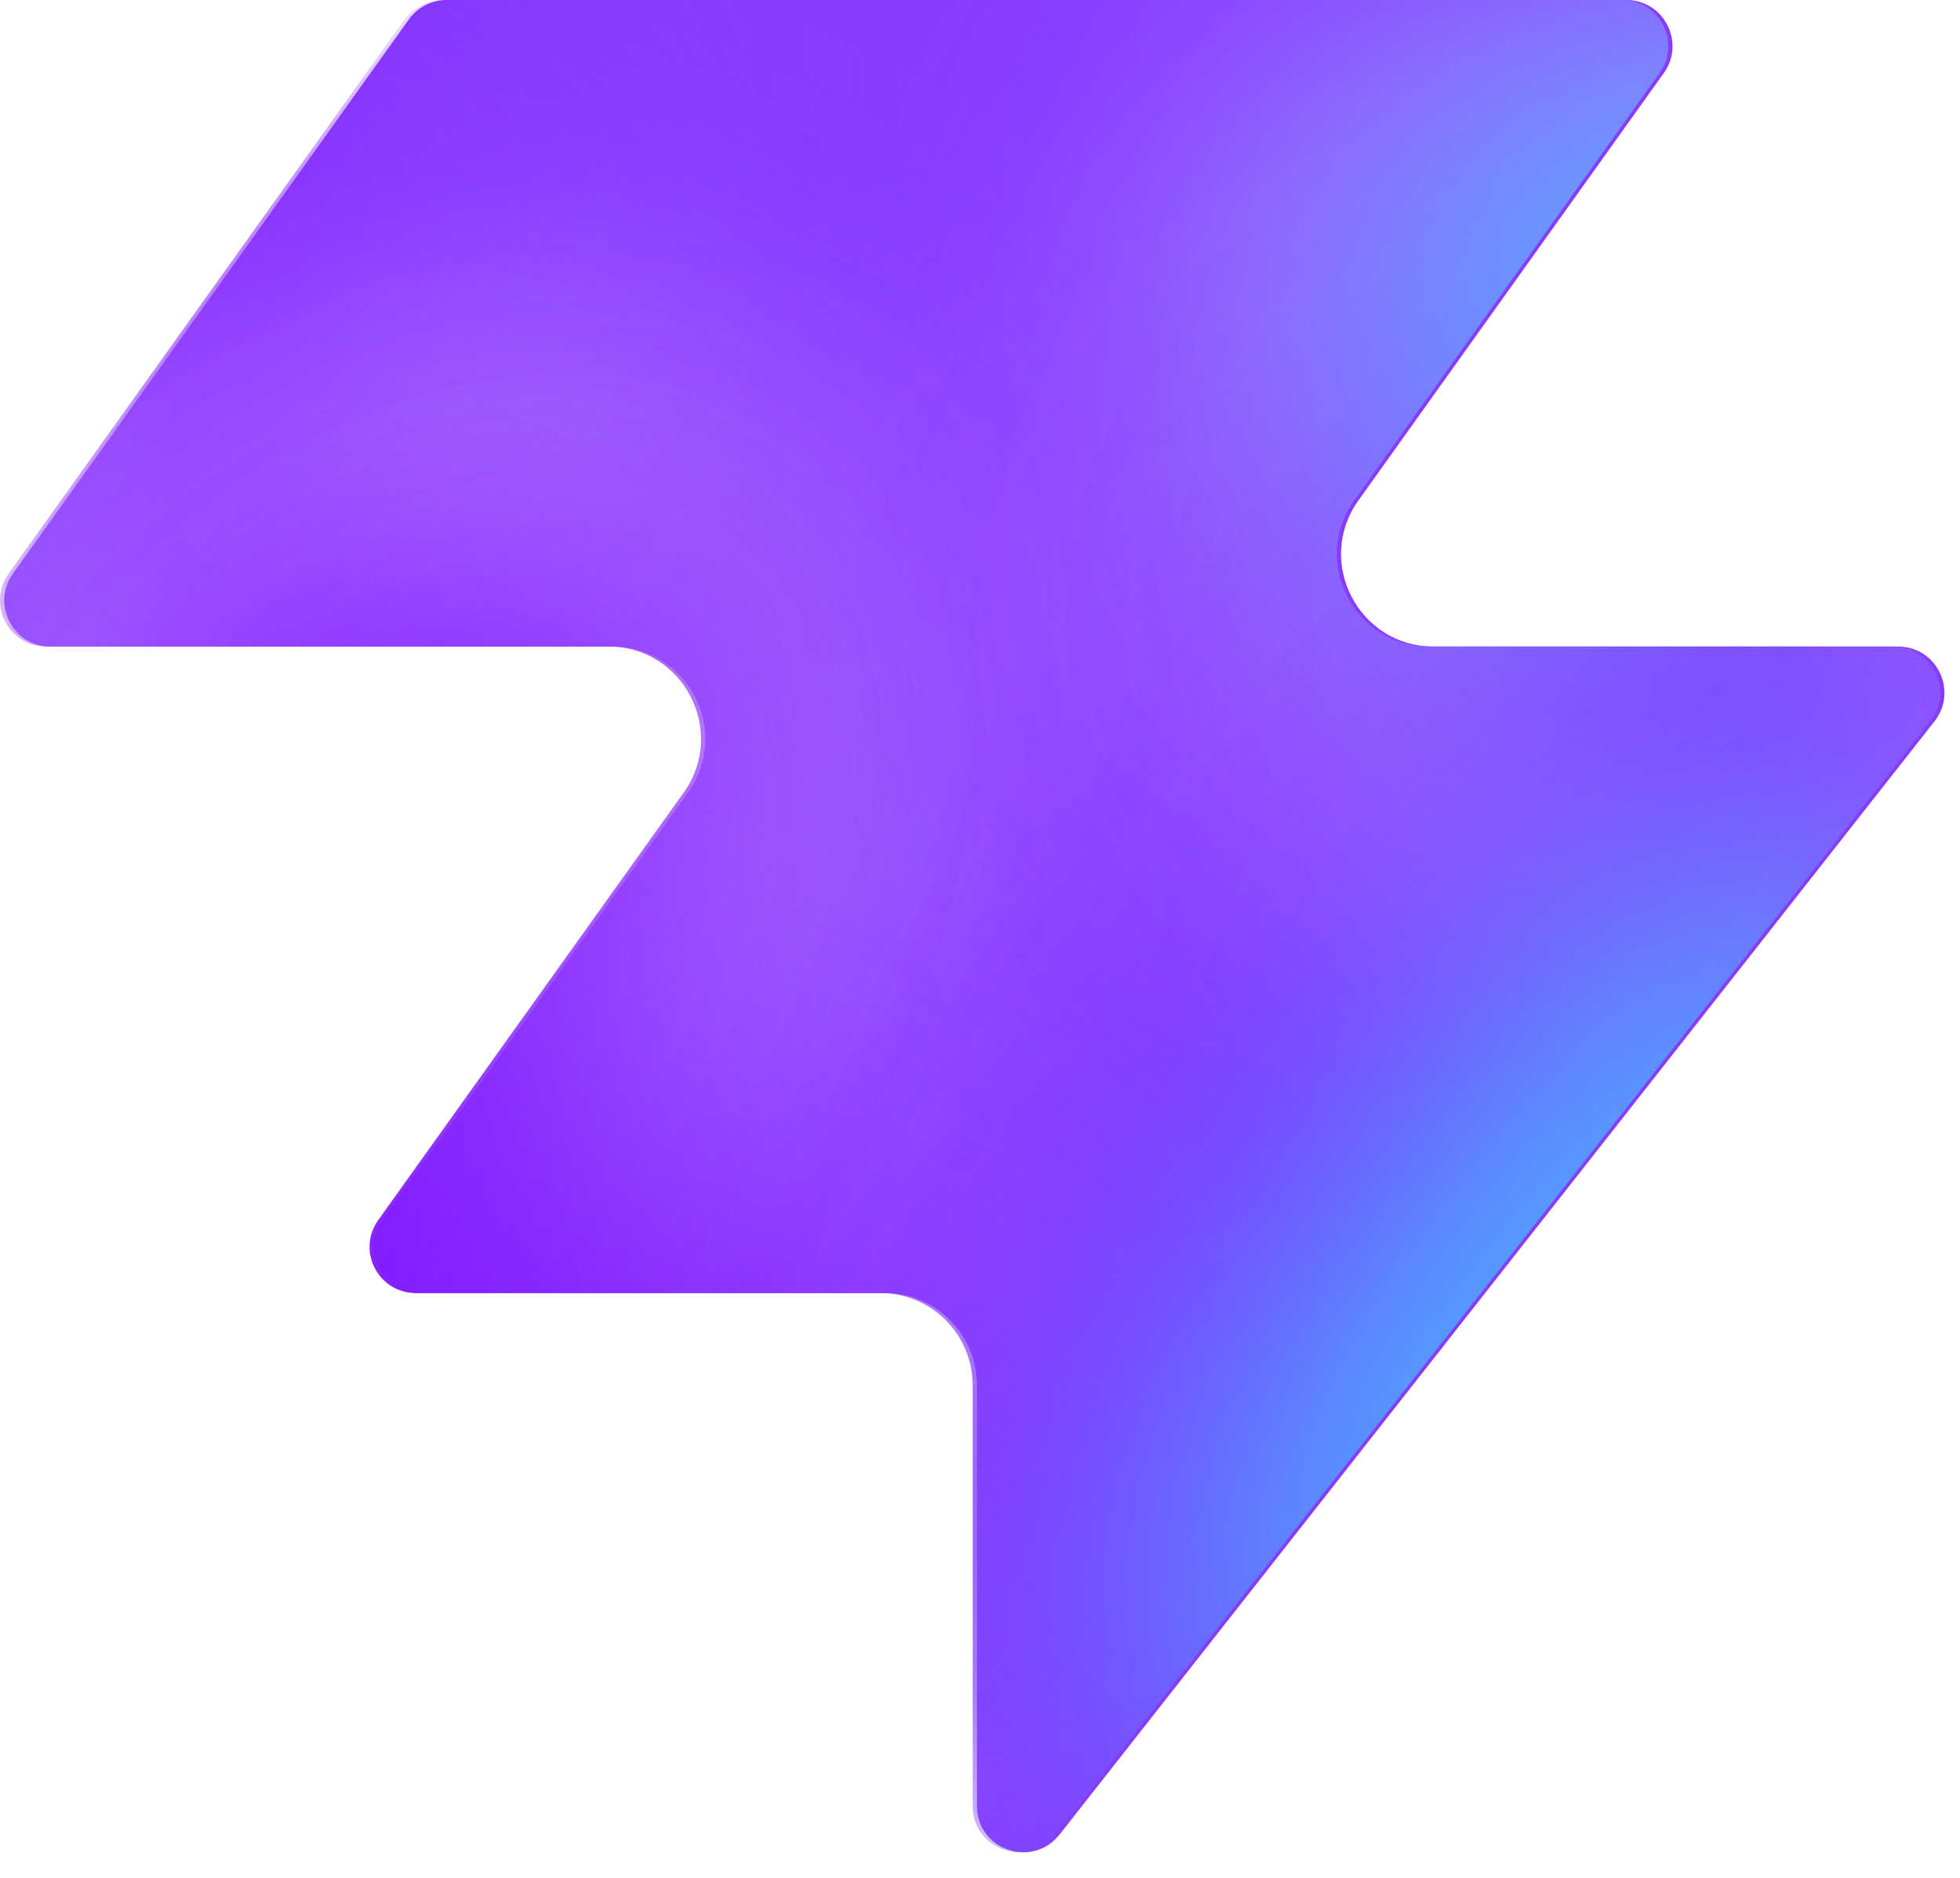
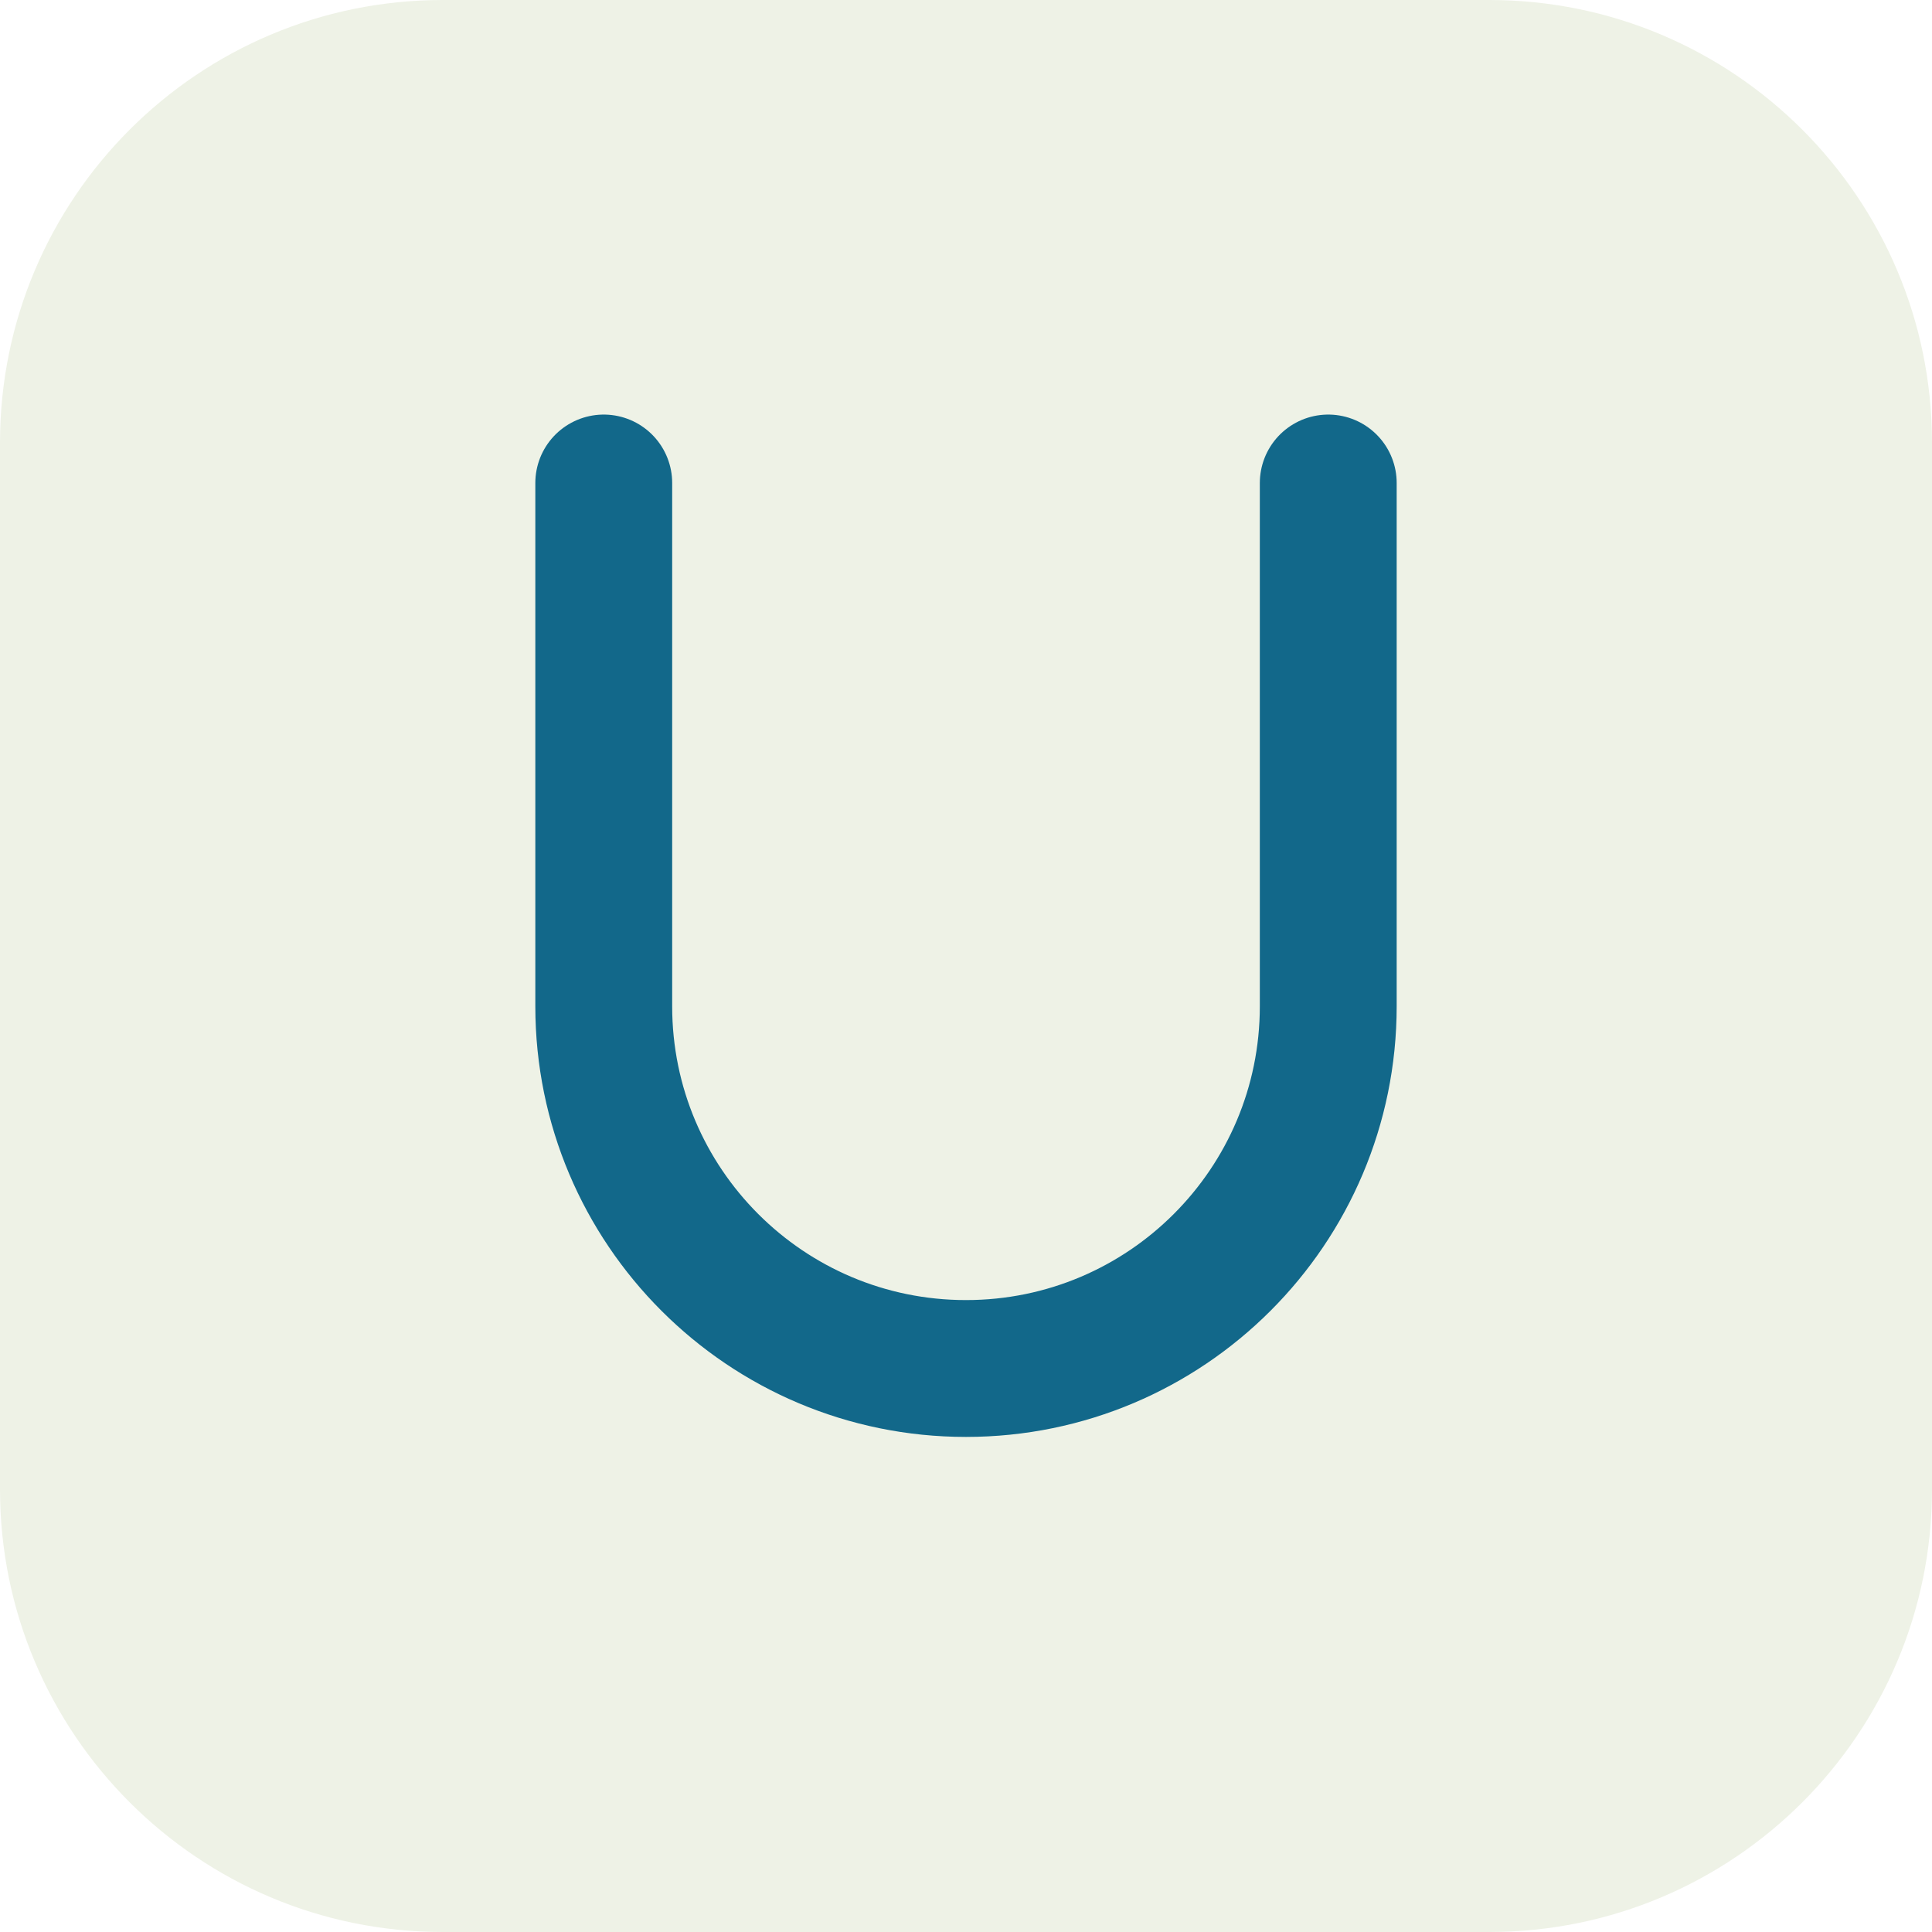
- <svg xmlns="http://www.w3.org/2000/svg" width="48" height="46" fill="none" viewBox="0 0 48 46">
-   <path fill="#863bff" d="M25.946 44.938c-.664.845-2.021.375-2.021-.698V33.937a2.26 2.26 0 0 0-2.262-2.262H10.287c-.92 0-1.456-1.04-.92-1.788l7.48-10.471c1.07-1.497 0-3.578-1.842-3.578H1.237c-.92 0-1.456-1.04-.92-1.788L10.013.474c.214-.297.556-.474.92-.474h28.894c.92 0 1.456 1.04.92 1.788l-7.48 10.471c-1.07 1.498 0 3.579 1.842 3.579h11.377c.943 0 1.473 1.088.89 1.83L25.947 44.94z" style="fill:#863bff;fill:color(display-p3 .525 .23 1);fill-opacity:1" />
-   <mask id="a" width="48" height="46" x="0" y="0" maskUnits="userSpaceOnUse" style="mask-type:alpha">
-     <path fill="#000" d="M25.842 44.938c-.664.844-2.021.375-2.021-.698V33.937a2.26 2.26 0 0 0-2.262-2.262H10.183c-.92 0-1.456-1.04-.92-1.788l7.48-10.471c1.07-1.498 0-3.579-1.842-3.579H1.133c-.92 0-1.456-1.04-.92-1.787L9.91.473c.214-.297.556-.474.92-.474h28.894c.92 0 1.456 1.04.92 1.788l-7.48 10.471c-1.07 1.498 0 3.578 1.842 3.578h11.377c.943 0 1.473 1.088.89 1.832L25.843 44.94z" style="fill:#000;fill-opacity:1" />
-   </mask>
-   <g mask="url(#a)">
-     <g filter="url(#b)">
-       <ellipse cx="5.508" cy="14.704" fill="#ede6ff" rx="5.508" ry="14.704" style="fill:#ede6ff;fill:color(display-p3 .927 .903 1);fill-opacity:1" transform="matrix(.00324 1 1 -.00324 -4.47 31.516)" />
-     </g>
-     <g filter="url(#c)">
-       <ellipse cx="10.399" cy="29.851" fill="#ede6ff" rx="10.399" ry="29.851" style="fill:#ede6ff;fill:color(display-p3 .927 .903 1);fill-opacity:1" transform="matrix(.00324 1 1 -.00324 -39.328 7.883)" />
-     </g>
-     <g filter="url(#d)">
-       <ellipse cx="5.508" cy="30.487" fill="#7e14ff" rx="5.508" ry="30.487" style="fill:#7e14ff;fill:color(display-p3 .492 .077 1);fill-opacity:1" transform="rotate(89.814 -25.913 -14.639)scale(1 -1)" />
-     </g>
-     <g filter="url(#e)">
-       <ellipse cx="5.508" cy="30.599" fill="#7e14ff" rx="5.508" ry="30.599" style="fill:#7e14ff;fill:color(display-p3 .492 .077 1);fill-opacity:1" transform="rotate(89.814 -32.644 -3.334)scale(1 -1)" />
-     </g>
-     <g filter="url(#f)">
-       <ellipse cx="5.508" cy="30.599" fill="#7e14ff" rx="5.508" ry="30.599" style="fill:#7e14ff;fill:color(display-p3 .492 .077 1);fill-opacity:1" transform="matrix(.00324 1 1 -.00324 -34.34 30.47)" />
-     </g>
-     <g filter="url(#g)">
-       <ellipse cx="14.072" cy="22.078" fill="#ede6ff" rx="14.072" ry="22.078" style="fill:#ede6ff;fill:color(display-p3 .927 .903 1);fill-opacity:1" transform="rotate(93.35 24.506 48.493)scale(-1 1)" />
-     </g>
-     <g filter="url(#h)">
-       <ellipse cx="3.47" cy="21.501" fill="#7e14ff" rx="3.47" ry="21.501" style="fill:#7e14ff;fill:color(display-p3 .492 .077 1);fill-opacity:1" transform="rotate(89.009 28.708 47.59)scale(-1 1)" />
-     </g>
-     <g filter="url(#i)">
-       <ellipse cx="3.47" cy="21.501" fill="#7e14ff" rx="3.47" ry="21.501" style="fill:#7e14ff;fill:color(display-p3 .492 .077 1);fill-opacity:1" transform="rotate(89.009 28.708 47.59)scale(-1 1)" />
-     </g>
-     <g filter="url(#j)">
-       <ellipse cx=".387" cy="8.972" fill="#7e14ff" rx="4.407" ry="29.108" style="fill:#7e14ff;fill:color(display-p3 .492 .077 1);fill-opacity:1" transform="rotate(39.51 .387 8.972)" />
-     </g>
-     <g filter="url(#k)">
-       <ellipse cx="47.523" cy="-6.092" fill="#7e14ff" rx="4.407" ry="29.108" style="fill:#7e14ff;fill:color(display-p3 .492 .077 1);fill-opacity:1" transform="rotate(37.892 47.523 -6.092)" />
-     </g>
-     <g filter="url(#l)">
-       <ellipse cx="41.412" cy="6.333" fill="#47bfff" rx="5.971" ry="9.665" style="fill:#47bfff;fill:color(display-p3 .28 .748 1);fill-opacity:1" transform="rotate(37.892 41.412 6.333)" />
-     </g>
-     <g filter="url(#m)">
-       <ellipse cx="-1.879" cy="38.332" fill="#7e14ff" rx="4.407" ry="29.108" style="fill:#7e14ff;fill:color(display-p3 .492 .077 1);fill-opacity:1" transform="rotate(37.892 -1.88 38.332)" />
-     </g>
-     <g filter="url(#n)">
-       <ellipse cx="-1.879" cy="38.332" fill="#7e14ff" rx="4.407" ry="29.108" style="fill:#7e14ff;fill:color(display-p3 .492 .077 1);fill-opacity:1" transform="rotate(37.892 -1.88 38.332)" />
-     </g>
-     <g filter="url(#o)">
-       <ellipse cx="35.651" cy="29.907" fill="#7e14ff" rx="4.407" ry="29.108" style="fill:#7e14ff;fill:color(display-p3 .492 .077 1);fill-opacity:1" transform="rotate(37.892 35.651 29.907)" />
-     </g>
-     <g filter="url(#p)">
-       <ellipse cx="38.418" cy="32.4" fill="#47bfff" rx="5.971" ry="15.297" style="fill:#47bfff;fill:color(display-p3 .28 .748 1);fill-opacity:1" transform="rotate(37.892 38.418 32.4)" />
-     </g>
-   </g>
-   <defs>
-     <filter id="b" width="60.045" height="41.654" x="-19.77" y="16.149" color-interpolation-filters="sRGB" filterUnits="userSpaceOnUse">
-       <feFlood flood-opacity="0" result="BackgroundImageFix" />
-       <feBlend in="SourceGraphic" in2="BackgroundImageFix" result="shape" />
-       <feGaussianBlur result="effect1_foregroundBlur_2002_17158" stdDeviation="7.659" />
-     </filter>
-     <filter id="c" width="90.34" height="51.437" x="-54.613" y="-7.533" color-interpolation-filters="sRGB" filterUnits="userSpaceOnUse">
-       <feFlood flood-opacity="0" result="BackgroundImageFix" />
-       <feBlend in="SourceGraphic" in2="BackgroundImageFix" result="shape" />
-       <feGaussianBlur result="effect1_foregroundBlur_2002_17158" stdDeviation="7.659" />
-     </filter>
-     <filter id="d" width="79.355" height="29.4" x="-49.64" y="2.03" color-interpolation-filters="sRGB" filterUnits="userSpaceOnUse">
-       <feFlood flood-opacity="0" result="BackgroundImageFix" />
-       <feBlend in="SourceGraphic" in2="BackgroundImageFix" result="shape" />
-       <feGaussianBlur result="effect1_foregroundBlur_2002_17158" stdDeviation="4.596" />
-     </filter>
-     <filter id="e" width="79.579" height="29.4" x="-45.045" y="20.029" color-interpolation-filters="sRGB" filterUnits="userSpaceOnUse">
-       <feFlood flood-opacity="0" result="BackgroundImageFix" />
-       <feBlend in="SourceGraphic" in2="BackgroundImageFix" result="shape" />
-       <feGaussianBlur result="effect1_foregroundBlur_2002_17158" stdDeviation="4.596" />
-     </filter>
-     <filter id="f" width="79.579" height="29.4" x="-43.513" y="21.178" color-interpolation-filters="sRGB" filterUnits="userSpaceOnUse">
-       <feFlood flood-opacity="0" result="BackgroundImageFix" />
-       <feBlend in="SourceGraphic" in2="BackgroundImageFix" result="shape" />
-       <feGaussianBlur result="effect1_foregroundBlur_2002_17158" stdDeviation="4.596" />
-     </filter>
-     <filter id="g" width="74.749" height="58.852" x="15.756" y="-17.901" color-interpolation-filters="sRGB" filterUnits="userSpaceOnUse">
-       <feFlood flood-opacity="0" result="BackgroundImageFix" />
-       <feBlend in="SourceGraphic" in2="BackgroundImageFix" result="shape" />
-       <feGaussianBlur result="effect1_foregroundBlur_2002_17158" stdDeviation="7.659" />
-     </filter>
-     <filter id="h" width="61.377" height="25.362" x="23.548" y="2.284" color-interpolation-filters="sRGB" filterUnits="userSpaceOnUse">
-       <feFlood flood-opacity="0" result="BackgroundImageFix" />
-       <feBlend in="SourceGraphic" in2="BackgroundImageFix" result="shape" />
-       <feGaussianBlur result="effect1_foregroundBlur_2002_17158" stdDeviation="4.596" />
-     </filter>
-     <filter id="i" width="61.377" height="25.362" x="23.548" y="2.284" color-interpolation-filters="sRGB" filterUnits="userSpaceOnUse">
-       <feFlood flood-opacity="0" result="BackgroundImageFix" />
-       <feBlend in="SourceGraphic" in2="BackgroundImageFix" result="shape" />
-       <feGaussianBlur result="effect1_foregroundBlur_2002_17158" stdDeviation="4.596" />
-     </filter>
-     <filter id="j" width="56.045" height="63.649" x="-27.636" y="-22.853" color-interpolation-filters="sRGB" filterUnits="userSpaceOnUse">
-       <feFlood flood-opacity="0" result="BackgroundImageFix" />
-       <feBlend in="SourceGraphic" in2="BackgroundImageFix" result="shape" />
-       <feGaussianBlur result="effect1_foregroundBlur_2002_17158" stdDeviation="4.596" />
-     </filter>
-     <filter id="k" width="54.814" height="64.646" x="20.116" y="-38.415" color-interpolation-filters="sRGB" filterUnits="userSpaceOnUse">
-       <feFlood flood-opacity="0" result="BackgroundImageFix" />
-       <feBlend in="SourceGraphic" in2="BackgroundImageFix" result="shape" />
-       <feGaussianBlur result="effect1_foregroundBlur_2002_17158" stdDeviation="4.596" />
-     </filter>
-     <filter id="l" width="33.541" height="35.313" x="24.641" y="-11.323" color-interpolation-filters="sRGB" filterUnits="userSpaceOnUse">
-       <feFlood flood-opacity="0" result="BackgroundImageFix" />
-       <feBlend in="SourceGraphic" in2="BackgroundImageFix" result="shape" />
-       <feGaussianBlur result="effect1_foregroundBlur_2002_17158" stdDeviation="4.596" />
-     </filter>
-     <filter id="m" width="54.814" height="64.646" x="-29.286" y="6.009" color-interpolation-filters="sRGB" filterUnits="userSpaceOnUse">
-       <feFlood flood-opacity="0" result="BackgroundImageFix" />
-       <feBlend in="SourceGraphic" in2="BackgroundImageFix" result="shape" />
-       <feGaussianBlur result="effect1_foregroundBlur_2002_17158" stdDeviation="4.596" />
-     </filter>
-     <filter id="n" width="54.814" height="64.646" x="-29.286" y="6.009" color-interpolation-filters="sRGB" filterUnits="userSpaceOnUse">
-       <feFlood flood-opacity="0" result="BackgroundImageFix" />
-       <feBlend in="SourceGraphic" in2="BackgroundImageFix" result="shape" />
-       <feGaussianBlur result="effect1_foregroundBlur_2002_17158" stdDeviation="4.596" />
-     </filter>
-     <filter id="o" width="54.814" height="64.646" x="8.244" y="-2.416" color-interpolation-filters="sRGB" filterUnits="userSpaceOnUse">
-       <feFlood flood-opacity="0" result="BackgroundImageFix" />
-       <feBlend in="SourceGraphic" in2="BackgroundImageFix" result="shape" />
-       <feGaussianBlur result="effect1_foregroundBlur_2002_17158" stdDeviation="4.596" />
-     </filter>
-     <filter id="p" width="39.409" height="43.623" x="18.713" y="10.588" color-interpolation-filters="sRGB" filterUnits="userSpaceOnUse">
-       <feFlood flood-opacity="0" result="BackgroundImageFix" />
-       <feBlend in="SourceGraphic" in2="BackgroundImageFix" result="shape" />
-       <feGaussianBlur result="effect1_foregroundBlur_2002_17158" stdDeviation="4.596" />
-     </filter>
-   </defs>
+ <svg xmlns="http://www.w3.org/2000/svg" viewBox="0 0 48 48" width="48" height="48">
+   <style>
+     .bg { fill: #eef2e6; }
+     .arch { stroke: #12688a; }
+     @media (prefers-color-scheme: dark) {
+       .bg { fill: #122a35; }
+       .arch { stroke: #3f9dc2; }
+     }
+   </style>
+   <rect class="bg" width="48" height="48" rx="11" />
+   <path class="arch" d="M15 12v13a9 9 0 0 0 18 0V12" fill="none" stroke-width="3.4" stroke-linecap="round" />
</svg>
